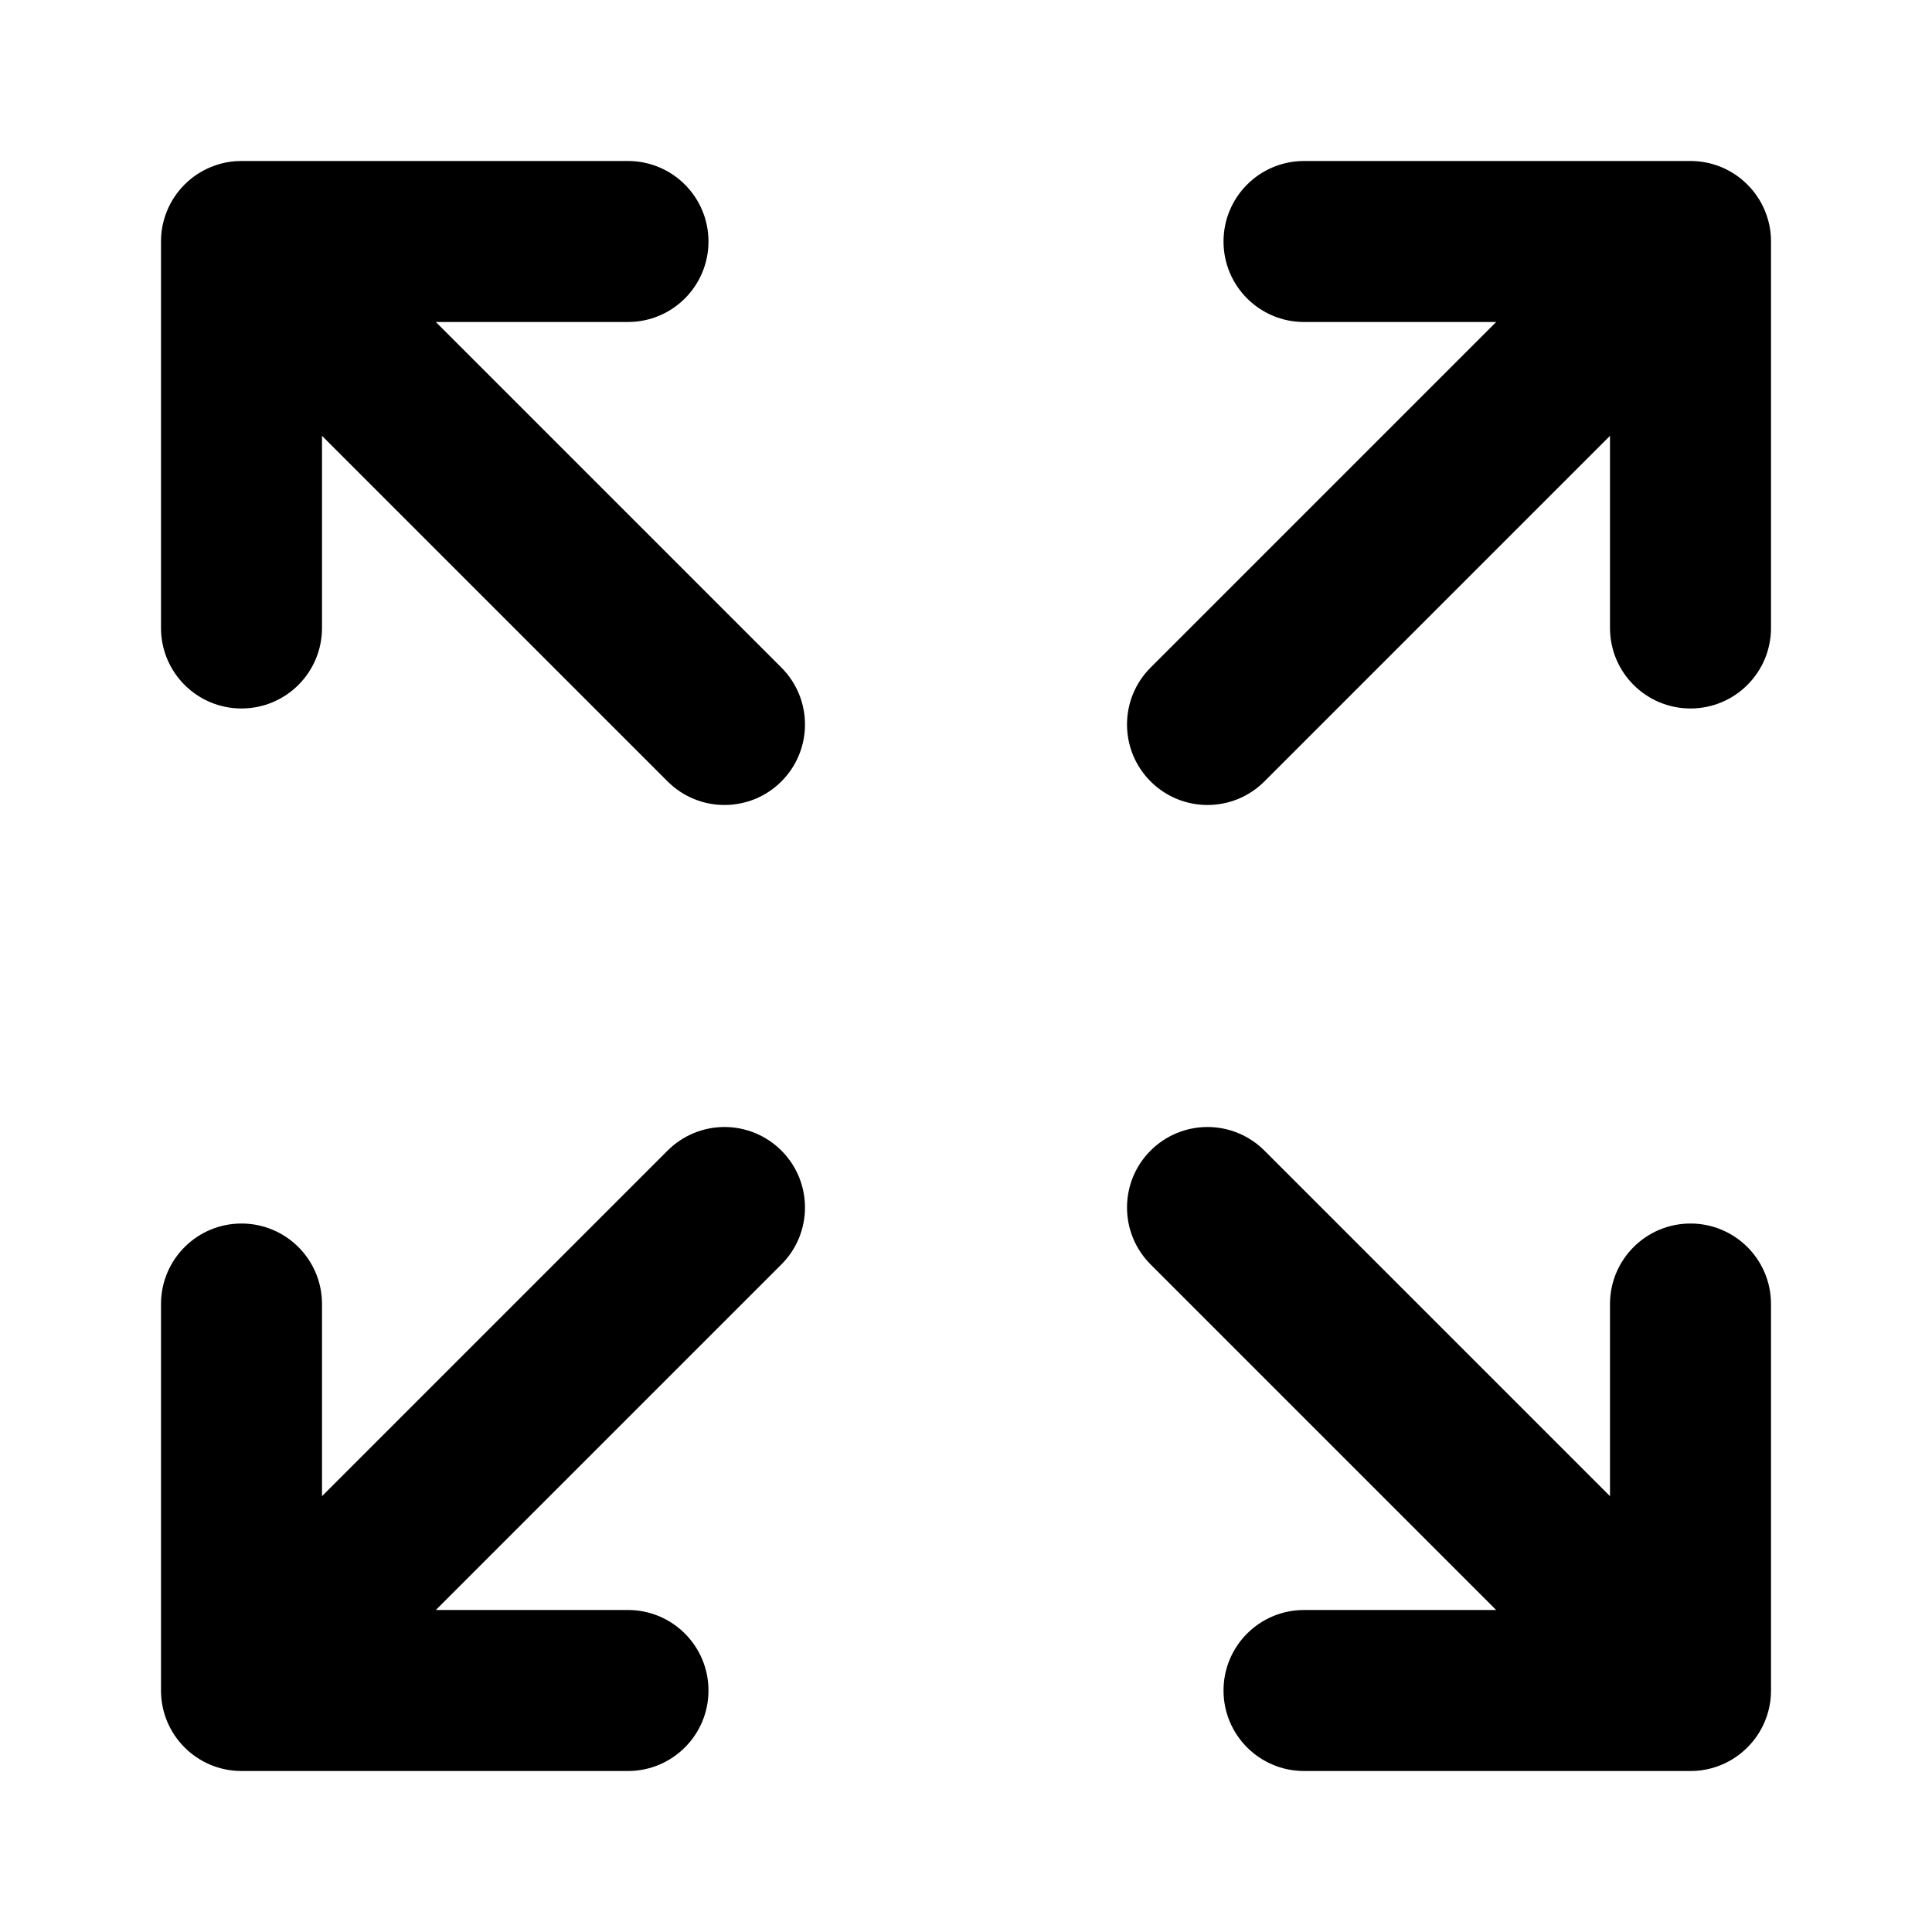
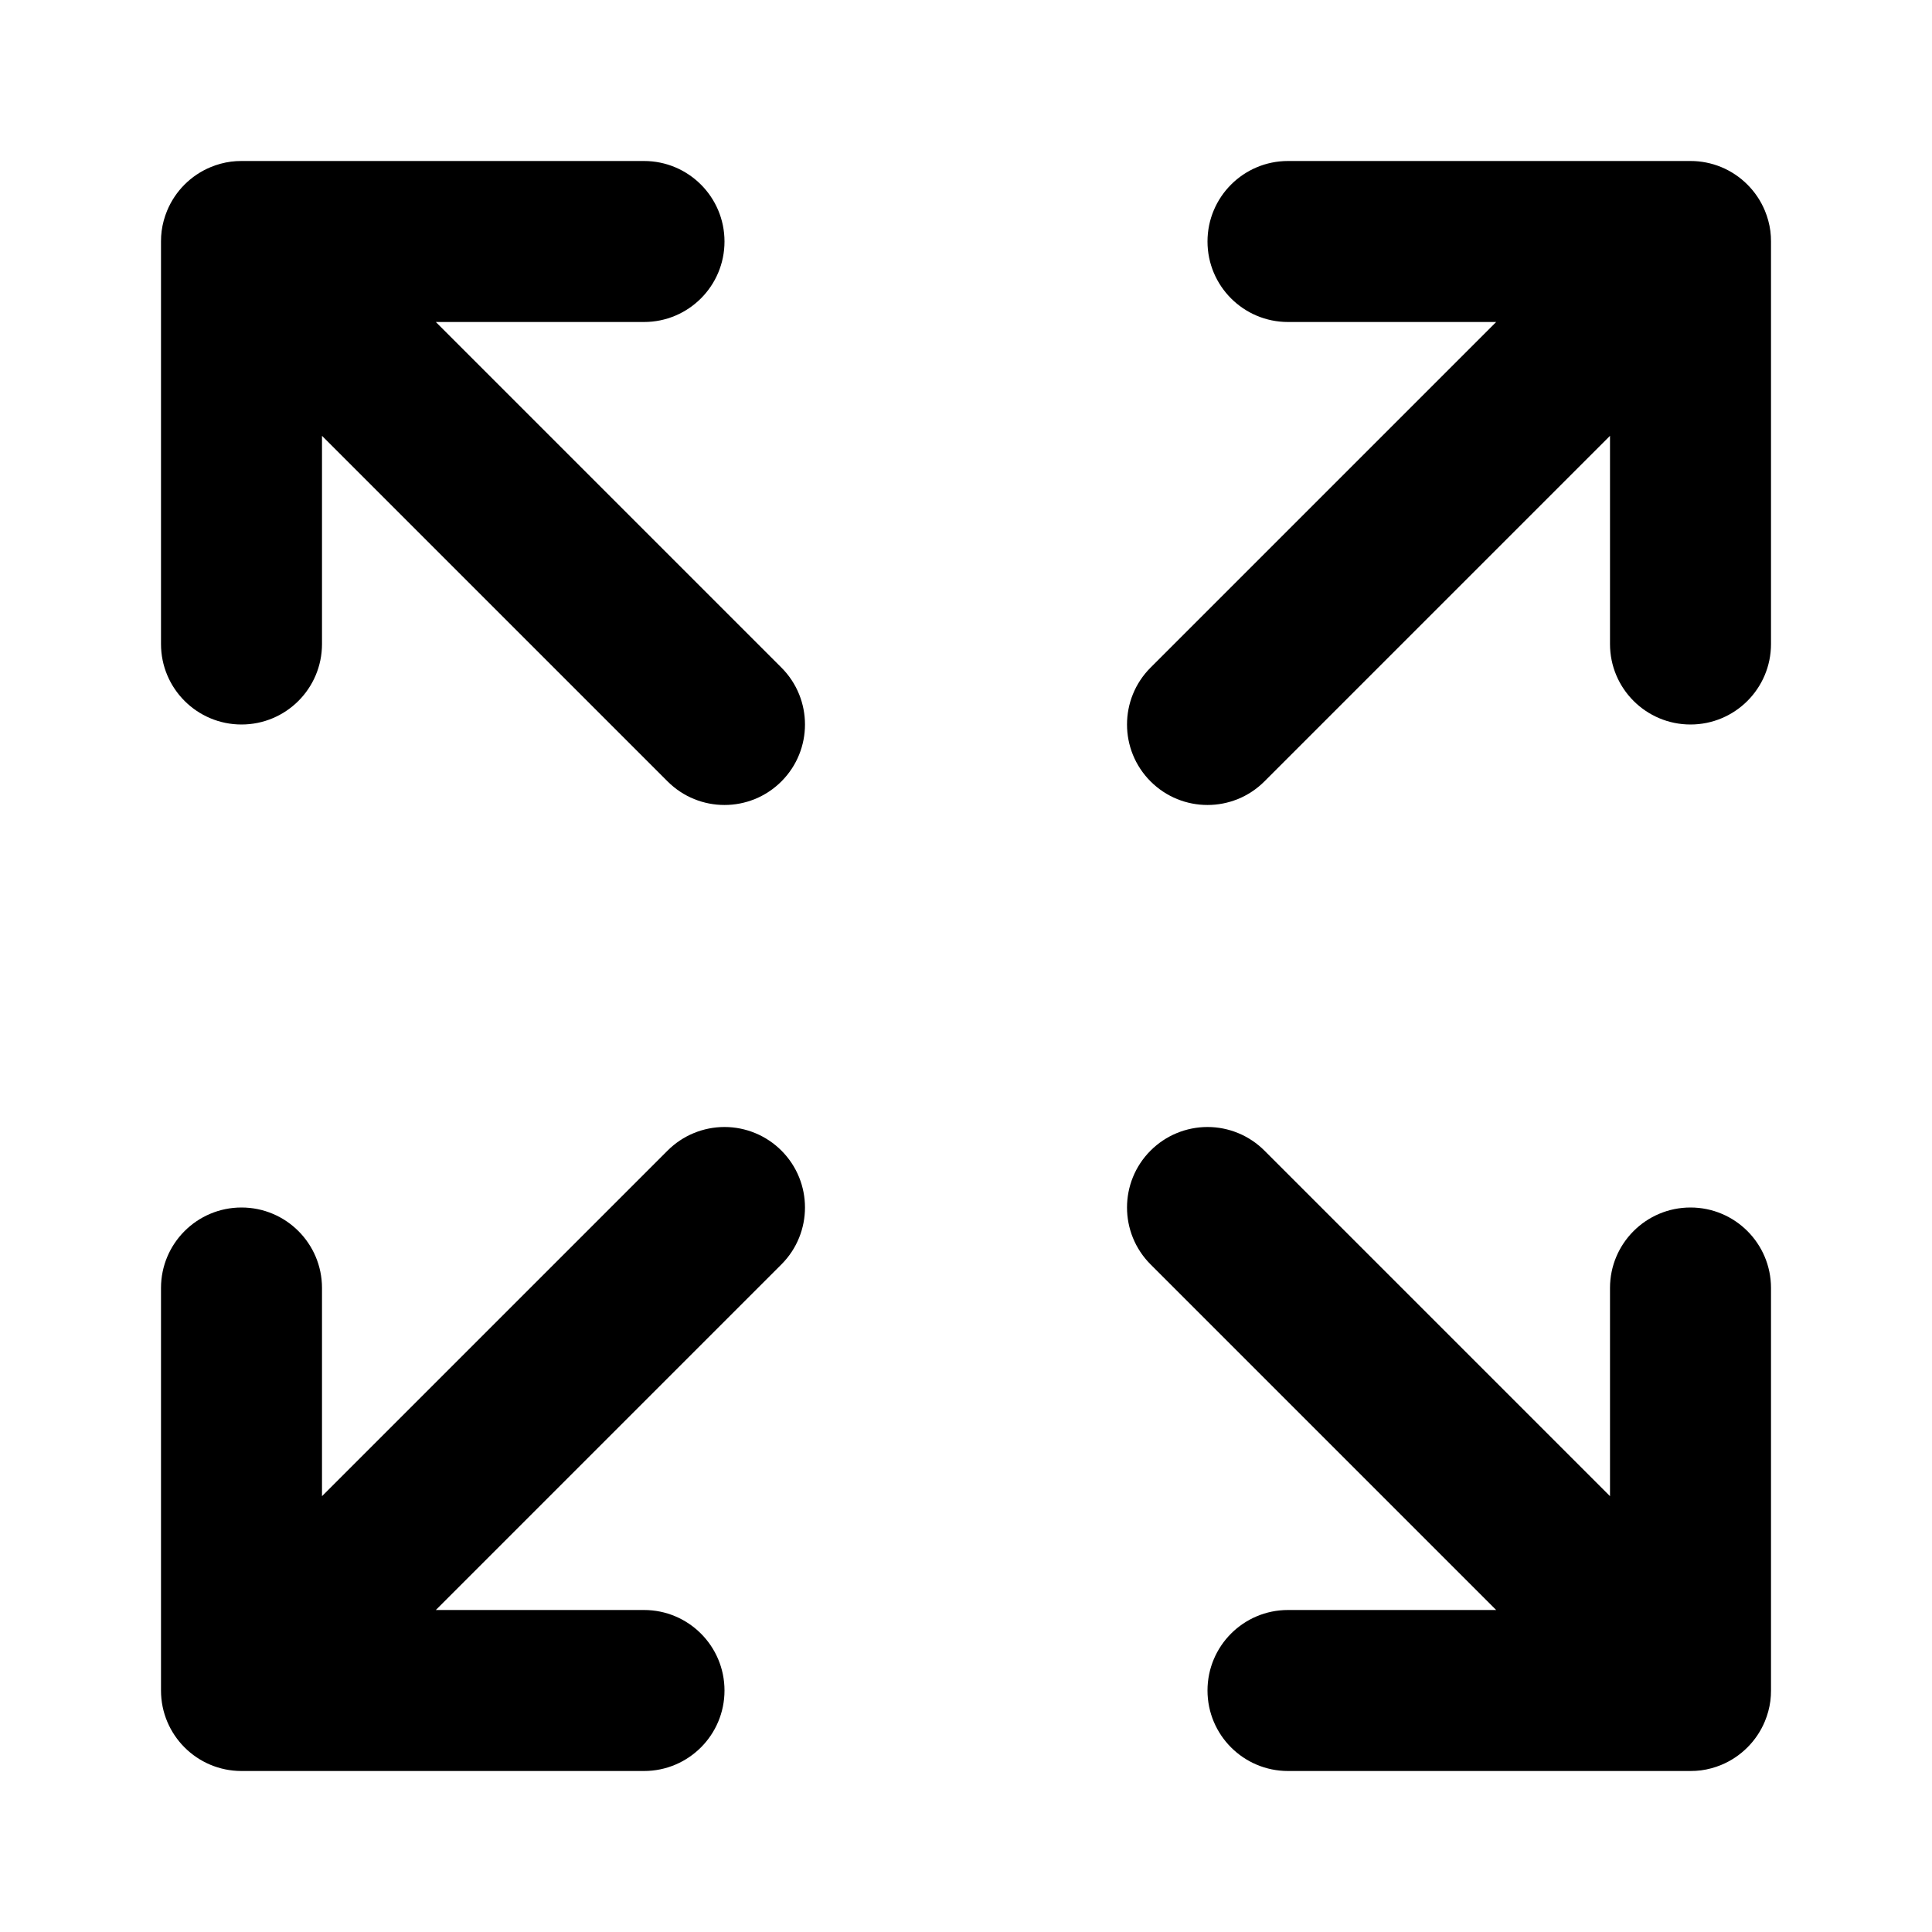
<svg xmlns="http://www.w3.org/2000/svg" width="24" height="24" viewBox="0 0 24 24" fill="currentColor" tags="scale,fullscreen,maximize,minimize,contract" categories="text,arrows">
-   <path d="M 3 2 A 1 1 0 0 0 2.869 2.008 A 1 1 0 0 0 2.617 2.076 A 1 1 0 0 0 2.076 2.617 A 1 1 0 0 0 2.008 2.869 A 1 1 0 0 0 2 3 L 2 7.801 A 1 1 0 0 0 3 8.801 A 1 1 0 0 0 4 7.801 L 4 5.414 L 8.293 9.707 A 1 1 0 0 0 9.707 9.707 A 1 1 0 0 0 9.707 8.293 L 5.414 4 L 7.801 4 A 1 1 0 0 0 8.801 3 A 1 1 0 0 0 7.801 2 L 3 2 z M 16.199 2 A 1 1 0 0 0 15.199 3 A 1 1 0 0 0 16.199 4 L 18.586 4 L 14.293 8.293 A 1 1 0 0 0 14.293 9.707 A 1 1 0 0 0 15.707 9.707 L 20 5.414 L 20 7.801 A 1 1 0 0 0 21 8.801 A 1 1 0 0 0 22 7.801 L 22 3 A 1 1 0 0 0 21.992 2.869 A 1 1 0 0 0 21.924 2.617 A 1 1 0 0 0 21.707 2.293 A 1 1 0 0 0 21.383 2.076 A 1 1 0 0 0 21 2 L 16.199 2 z M 9 14 A 1 1 0 0 0 8.293 14.293 L 4 18.586 L 4 16.199 A 1 1 0 0 0 3 15.199 A 1 1 0 0 0 2 16.199 L 2 21 A 1 1 0 0 0 3 22 L 7.801 22 A 1 1 0 0 0 8.801 21 A 1 1 0 0 0 7.801 20 L 5.414 20 L 9.707 15.707 A 1 1 0 0 0 9.707 14.293 A 1 1 0 0 0 9 14 z M 15 14 A 1 1 0 0 0 14.293 14.293 A 1 1 0 0 0 14.293 15.707 L 18.586 20 L 16.199 20 A 1 1 0 0 0 15.199 21 A 1 1 0 0 0 16.199 22 L 21 22 A 1 1 0 0 0 21.131 21.992 A 1 1 0 0 0 21.383 21.924 A 1 1 0 0 0 21.707 21.707 A 1 1 0 0 0 21.924 21.383 A 1 1 0 0 0 21.992 21.131 A 1 1 0 0 0 22 21 L 22 16.199 A 1 1 0 0 0 21 15.199 A 1 1 0 0 0 20 16.199 L 20 18.586 L 15.707 14.293 A 1 1 0 0 0 15 14 z " />
+   <path d="M 3 2 A 1 1 0 0 0 2.869 2.008 A 1 1 0 0 0 2.617 2.076 A 1 1 0 0 0 2.076 2.617 A 1 1 0 0 0 2.008 2.869 A 1 1 0 0 0 2 3 L 2 8 A 1 1 0 0 0 3 9 A 1 1 0 0 0 4 8 L 4 5.414 L 8.293 9.707 A 1 1 0 0 0 9.707 9.707 A 1 1 0 0 0 9.707 8.293 L 5.414 4 L 8 4 A 1 1 0 0 0 9 3 A 1 1 0 0 0 8 2 L 3 2 z M 16 2 A 1 1 0 0 0 15 3 A 1 1 0 0 0 16 4 L 18.586 4 L 14.293 8.293 A 1 1 0 0 0 14.293 9.707 A 1 1 0 0 0 15.707 9.707 L 20 5.414 L 20 8 A 1 1 0 0 0 21 9 A 1 1 0 0 0 22 8 L 22 3 A 1 1 0 0 0 21.992 2.869 A 1 1 0 0 0 21.924 2.617 A 1 1 0 0 0 21.707 2.293 A 1 1 0 0 0 21.383 2.076 A 1 1 0 0 0 21 2 L 16 2 z M 9 14 A 1 1 0 0 0 8.293 14.293 L 4 18.586 L 4 16 A 1 1 0 0 0 3 15 A 1 1 0 0 0 2 16 L 2 21 A 1 1 0 0 0 3 22 L 8 22 A 1 1 0 0 0 9 21 A 1 1 0 0 0 8 20 L 5.414 20 L 9.707 15.707 A 1 1 0 0 0 9.707 14.293 A 1 1 0 0 0 9 14 z M 15 14 A 1 1 0 0 0 14.293 14.293 A 1 1 0 0 0 14.293 15.707 L 18.586 20 L 16 20 A 1 1 0 0 0 15 21 A 1 1 0 0 0 16 22 L 21 22 A 1 1 0 0 0 21.131 21.992 A 1 1 0 0 0 21.383 21.924 A 1 1 0 0 0 21.707 21.707 A 1 1 0 0 0 21.924 21.383 A 1 1 0 0 0 21.992 21.131 A 1 1 0 0 0 22 21 L 22 16 A 1 1 0 0 0 21 15 A 1 1 0 0 0 20 16 L 20 18.586 L 15.707 14.293 A 1 1 0 0 0 15 14 z " />
</svg>
